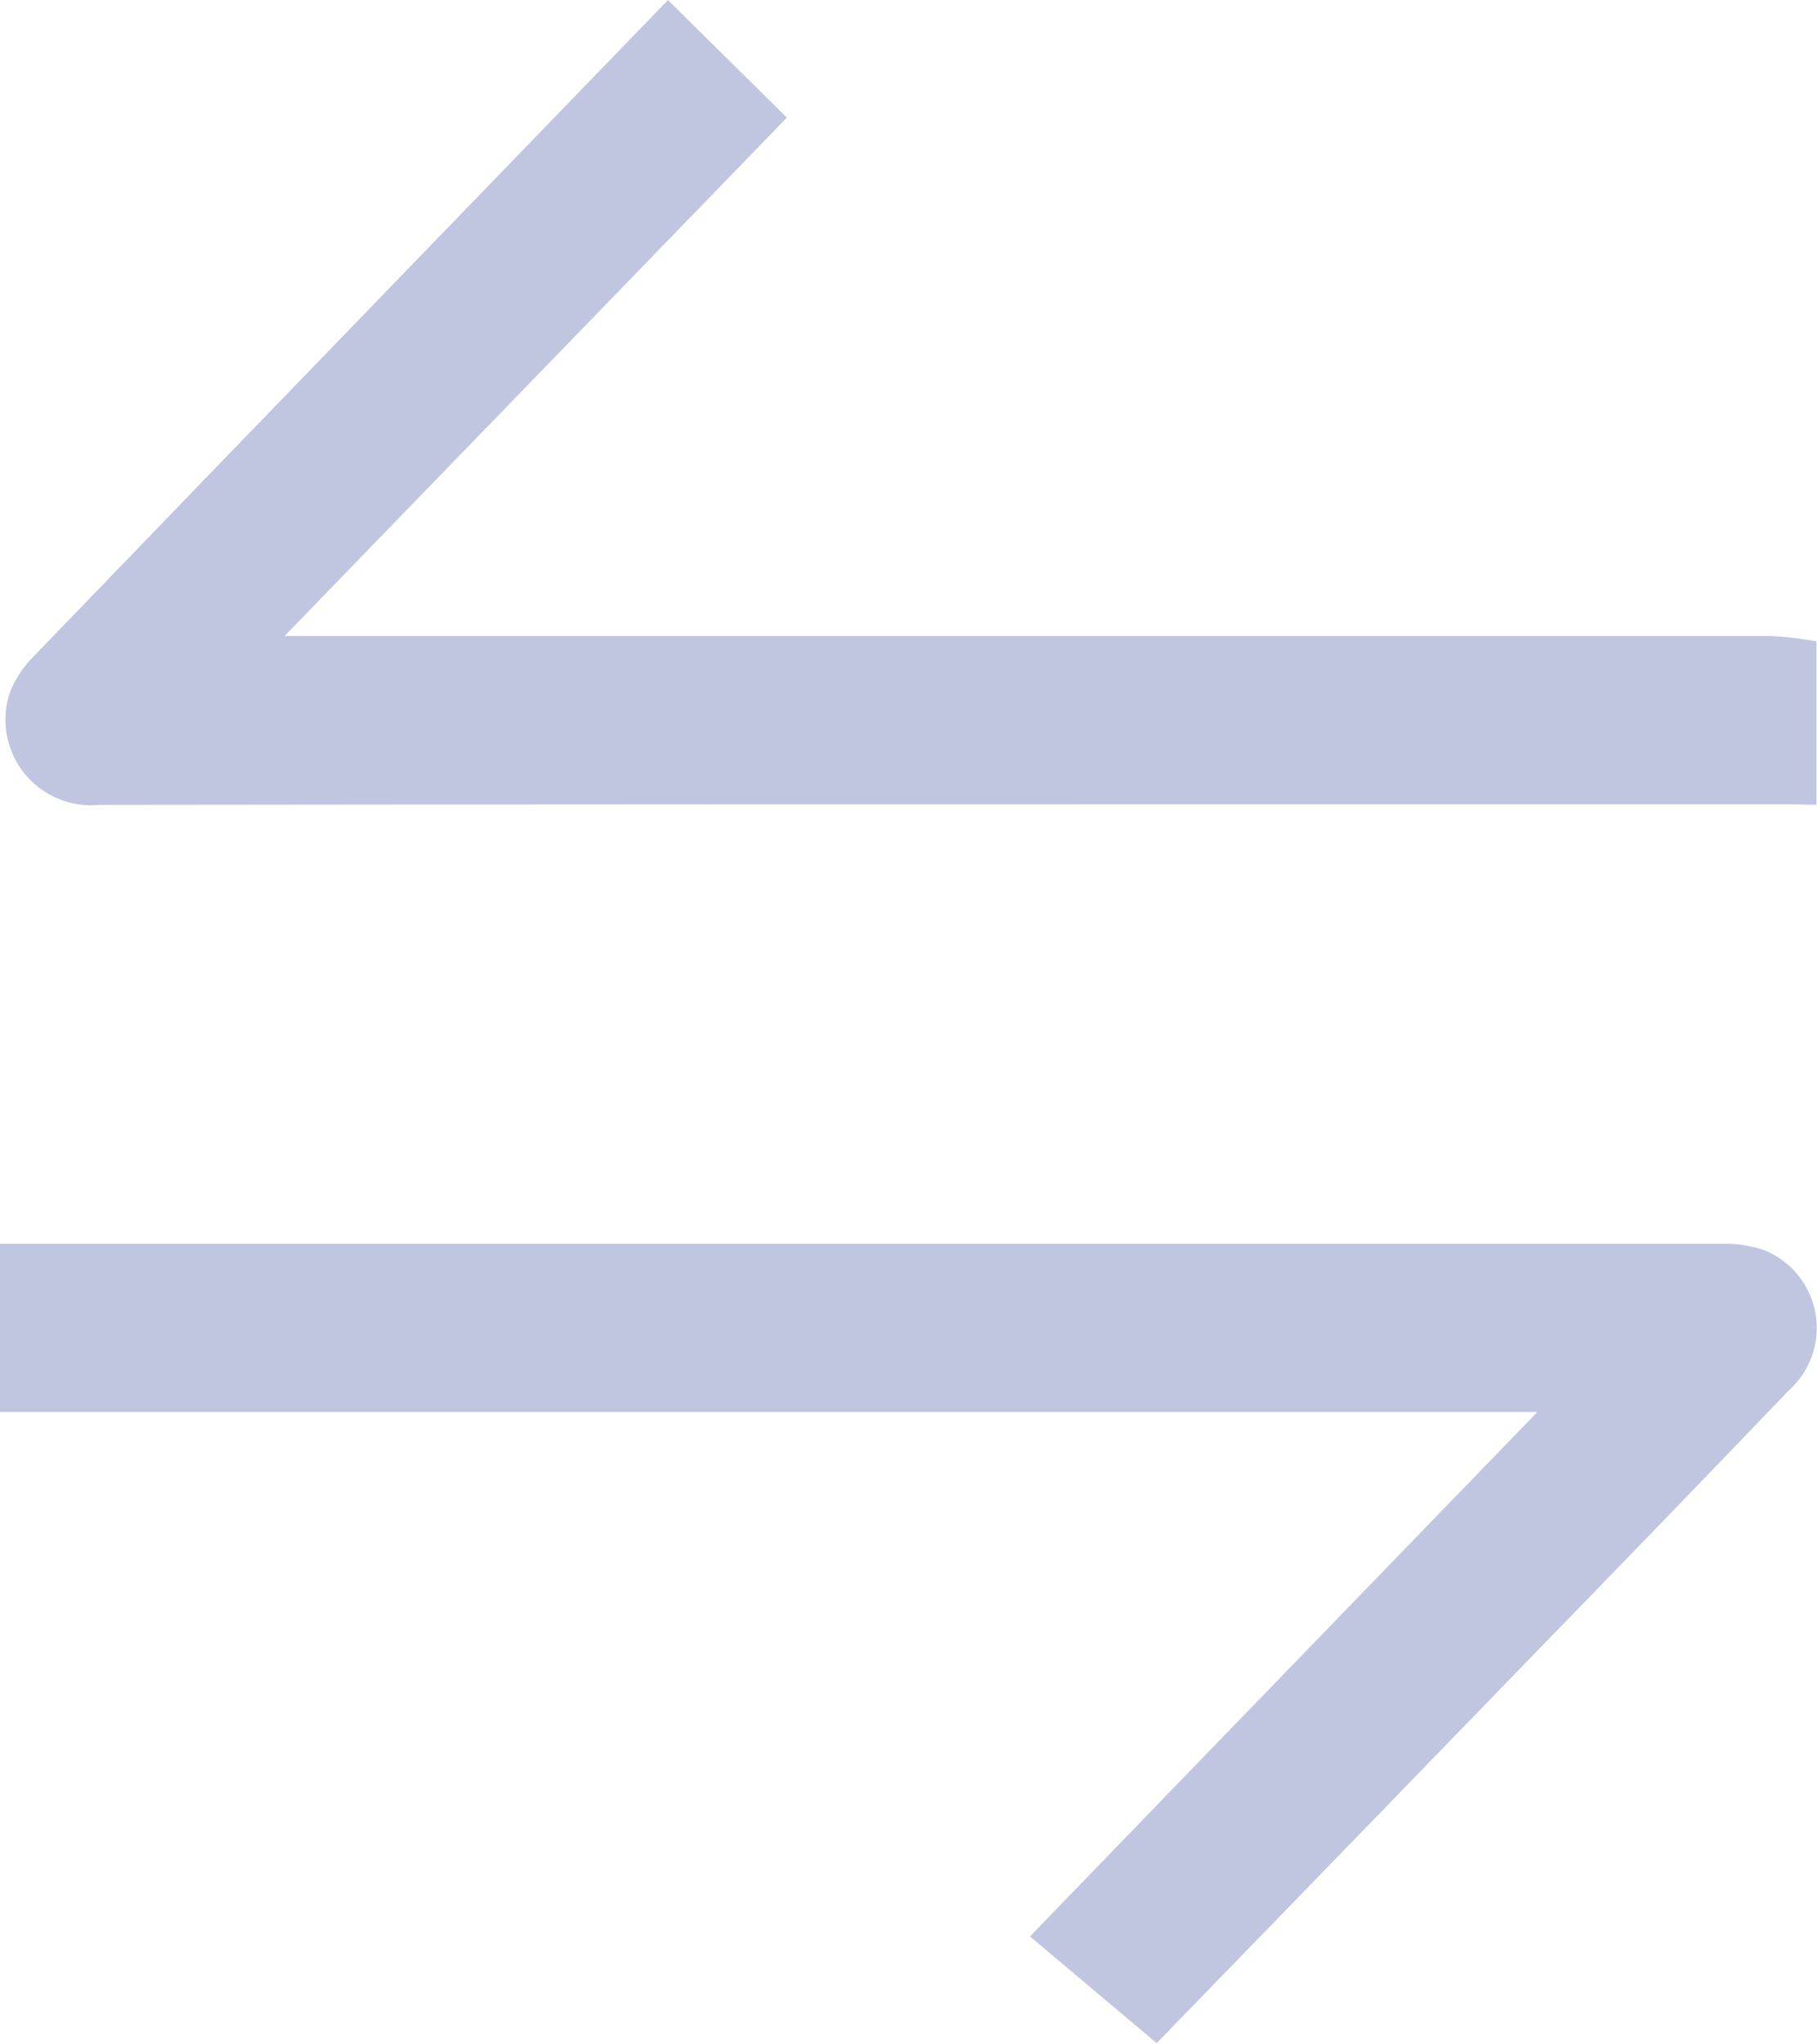
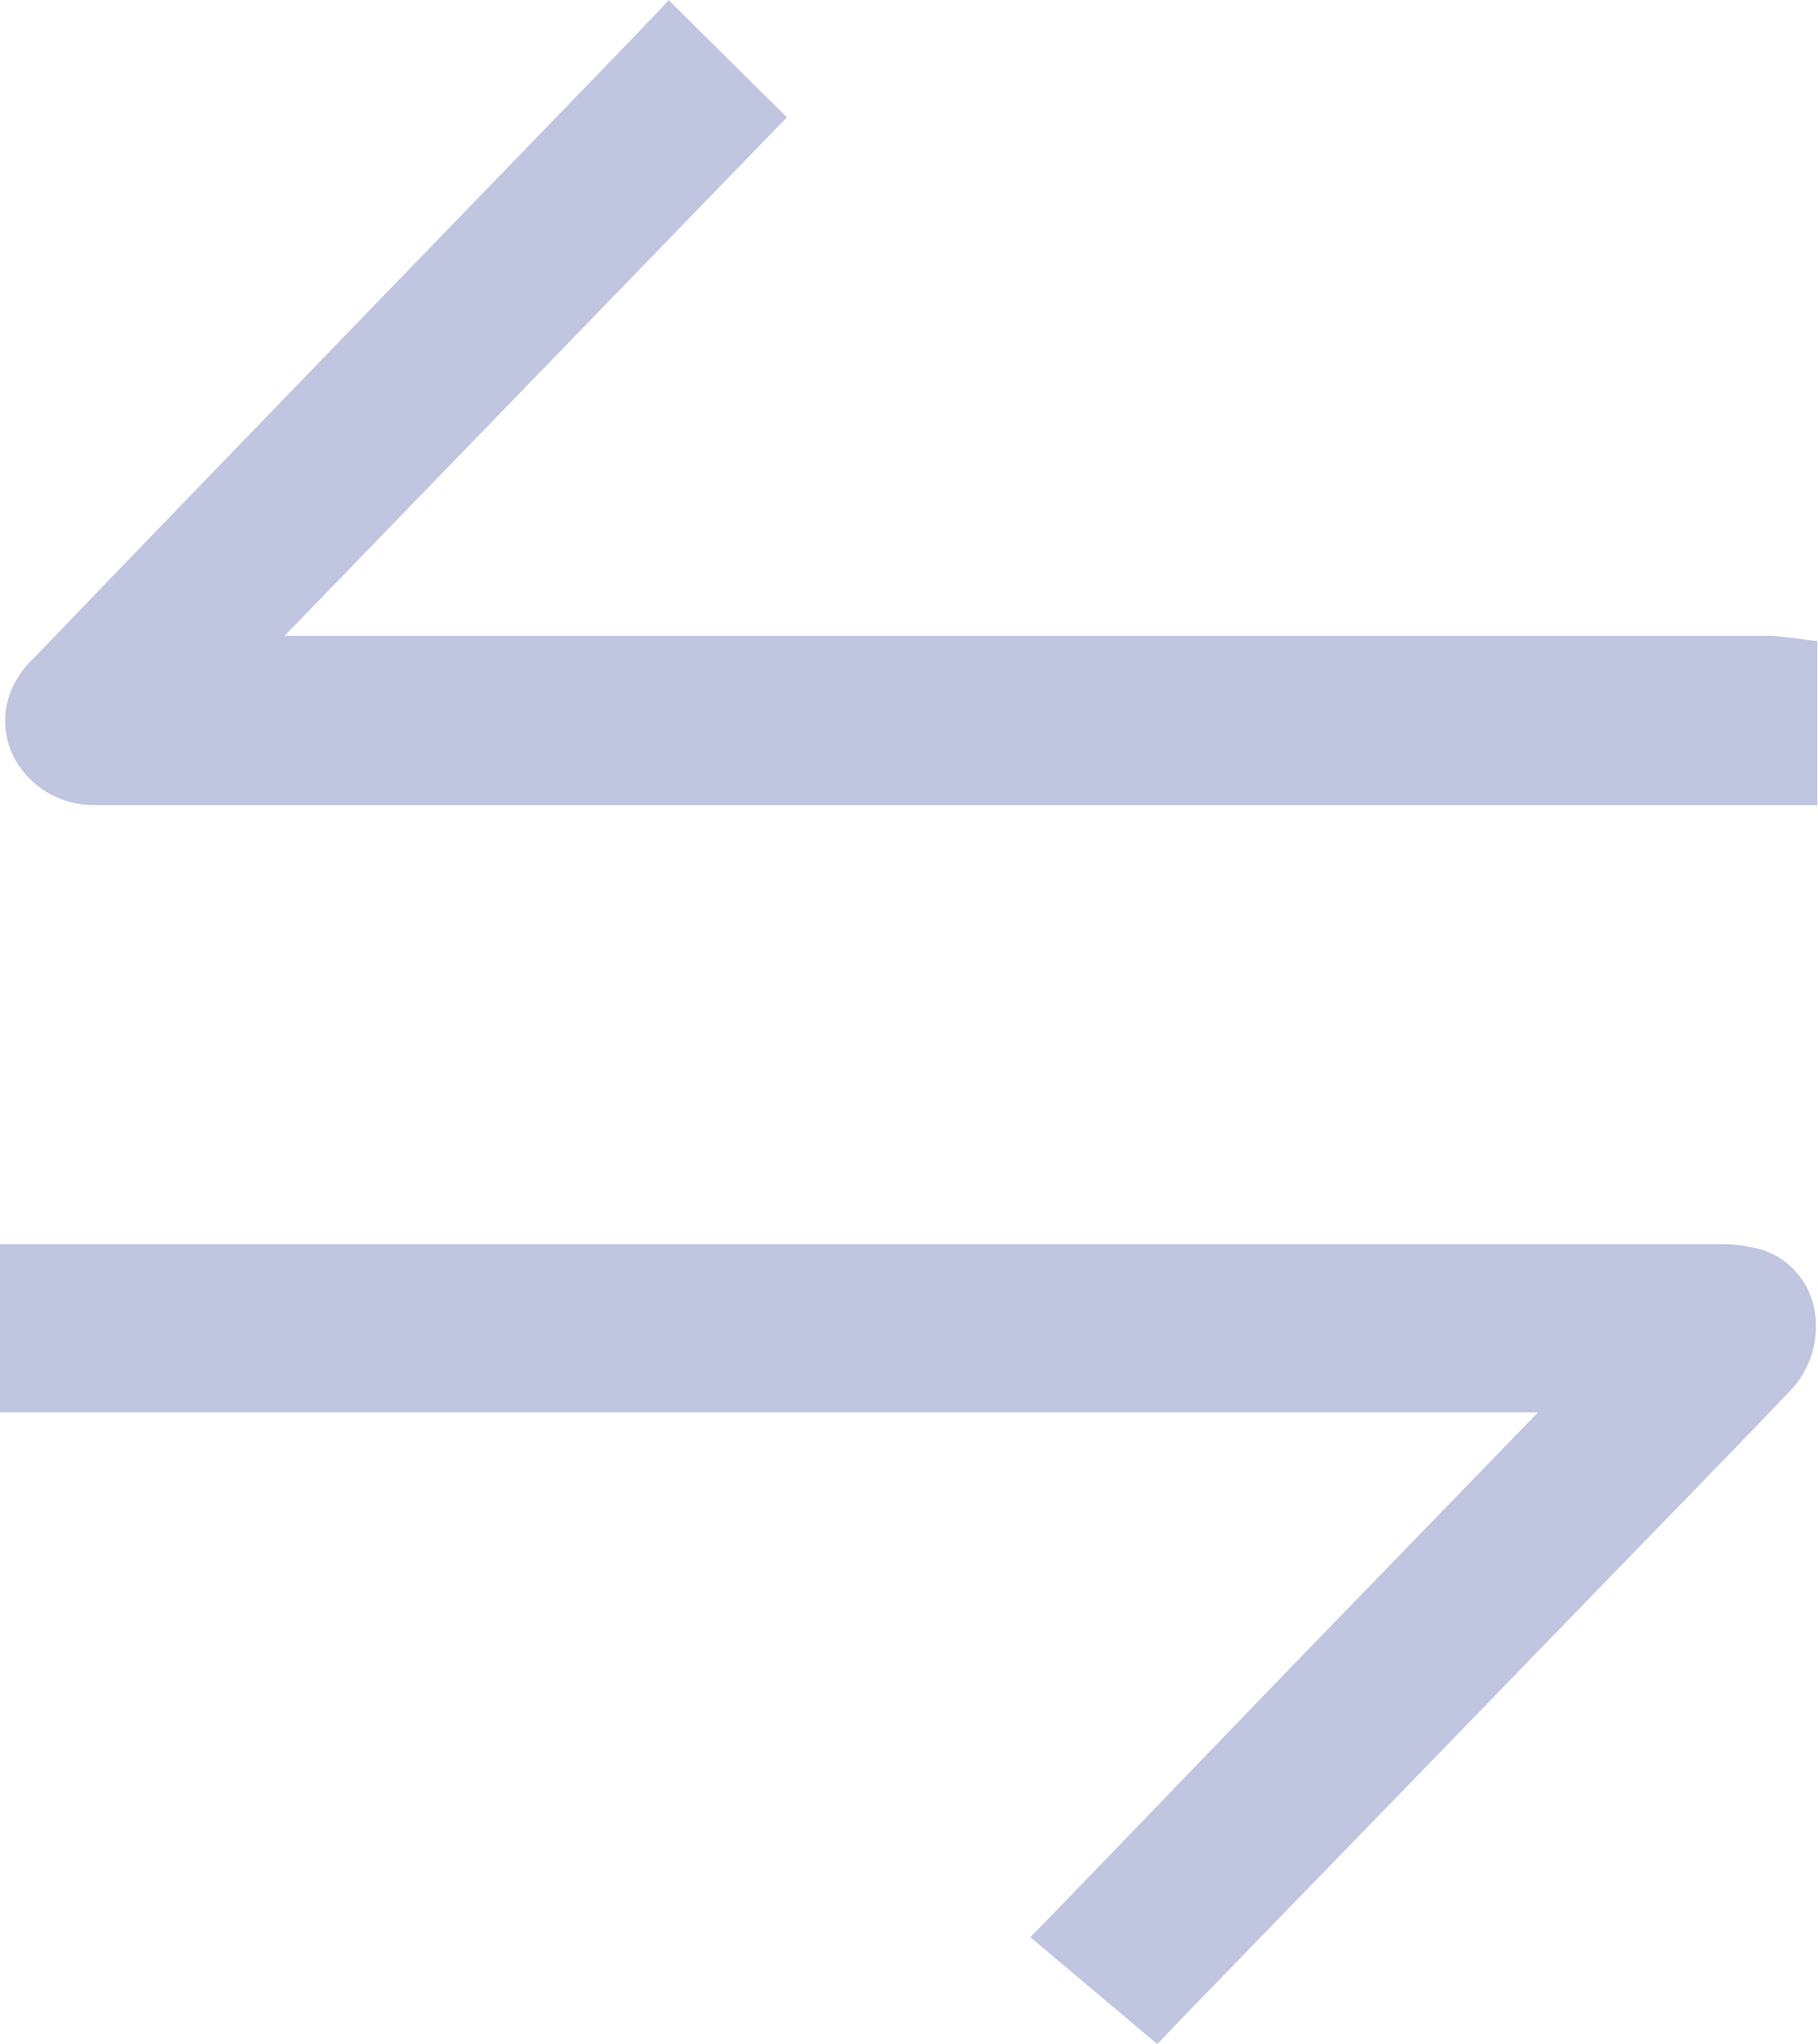
- <svg xmlns="http://www.w3.org/2000/svg" width="17.18" height="19.323" viewBox="0 0 17.18 19.323">
-   <g id="Exchange" transform="translate(-652.641 -332.675)">
-     <path id="Union_1" data-name="Union 1" d="M9.786,18.163l1.4-1.448q1.66-1.716,3.322-3.433l.158-.172H14.4c-5.245,0-8.769,0-14.014,0H0V11.72H.372c5.843,0,9.965,0,15.807,0a1.048,1.048,0,0,1,.366.053.693.693,0,0,1,.2,1.163q-1.231,1.283-2.47,2.556c-1.146,1.185-3.444,3.551-3.444,3.551Zm6.874-10.8H12.283c-3.795,0-7.158,0-11.445.006a.71.71,0,0,1-.749-.934.916.916,0,0,1,.195-.295C2.26,4.09,6.218,0,6.218,0L7.2.971,2.513,5.808c-.042.043-.08.089-.148.164h.252c5.25,0,8.78,0,14.029,0a2.961,2.961,0,0,1,.331.035V7.366S16.747,7.361,16.66,7.361Z" transform="translate(652.741 332.818)" fill="#c0c5e0" stroke="#c0c5e0" stroke-width="0.2" />
+ <svg xmlns="http://www.w3.org/2000/svg" width="17.18" height="19.32" viewBox="0 0 17.18 19.32">
+   <defs>
+     <clipPath id="clip-path">
+       <rect id="Rectangle_10701" data-name="Rectangle 10701" width="17.18" height="19.32" transform="translate(0 0)" fill="none" />
+     </clipPath>
+   </defs>
+   <g id="exchange" transform="translate(0 0)">
+     <g id="Group_71706" data-name="Group 71706" clip-path="url(#clip-path)">
+       <path id="Path_62426" data-name="Path 62426" d="M16.68,11.82a1.386,1.386,0,0,0-.4-.06H0v1.59H14.54l-2.23,2.3-1.1,1.14c-.46.48-1.4,1.45-1.4,1.45l-.07.07,1.2,1.01.06-.06c.02-.03,2.31-2.38,3.45-3.56l.66-.68c.59-.61,1.21-1.24,1.81-1.87a.881.881,0,0,0,.23-.79.734.734,0,0,0-.47-.54m.41-5.77c-.11-.02-.23-.03-.34-.04H2.69L7.37,1.18l.07-.07L6.32,0,6.25.08C6.22.12,2.27,4.19.32,6.22a.875.875,0,0,0-.22.32.754.754,0,0,0,.08.7.854.854,0,0,0,.7.37h16.3V6.06Z" fill="#c0c5e0" />
+     </g>
  </g>
</svg>
